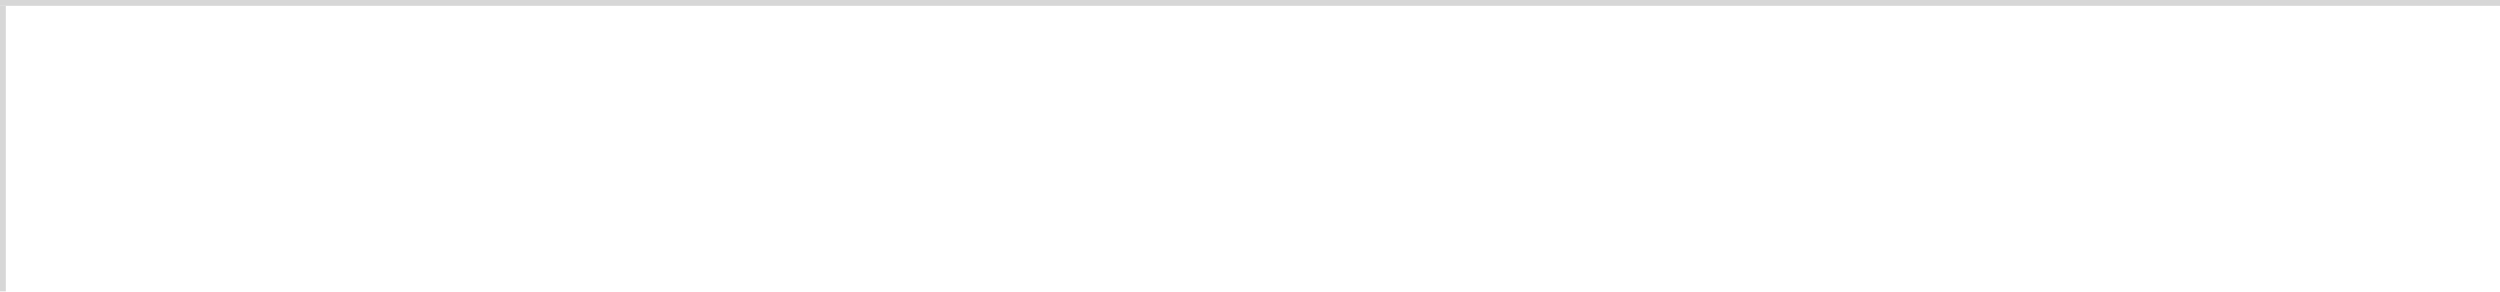
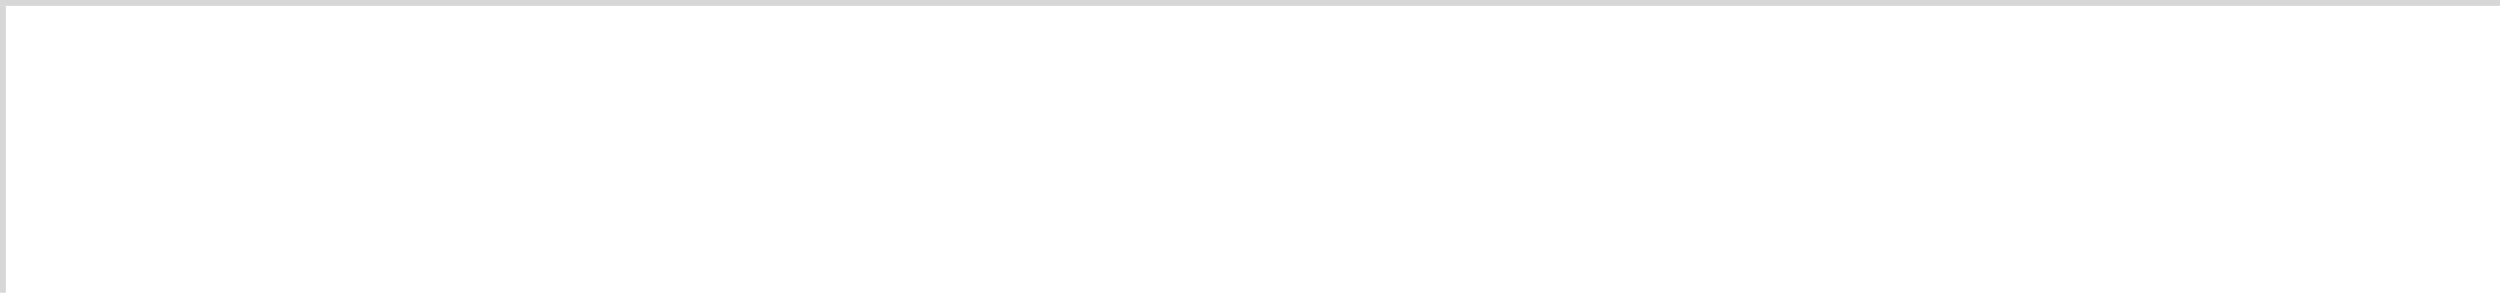
- <svg xmlns="http://www.w3.org/2000/svg" version="1.1" width="429px" height="50px" viewBox="233 704 429 50">
-   <path d="M 1 1  L 429 1  L 429 50  L 1 50  L 1 1  Z " fill-rule="nonzero" fill="rgba(255, 255, 255, 1)" stroke="none" transform="matrix(1 0 0 1 233 704 )" class="fill" />
-   <path d="M 0.5 1  L 0.5 50  " stroke-width="1" stroke-dasharray="0" stroke="rgba(215, 215, 215, 1)" fill="none" transform="matrix(1 0 0 1 233 704 )" class="stroke" />
-   <path d="M 0 0.5  L 429 0.5  " stroke-width="1" stroke-dasharray="0" stroke="rgba(215, 215, 215, 1)" fill="none" transform="matrix(1 0 0 1 233 704 )" class="stroke" />
+ <svg xmlns="http://www.w3.org/2000/svg" version="1.1" width="427px" height="50px" viewBox="235 729 427 50">
+   <path d="M 1 1  L 427 1  L 427 50  L 1 50  L 1 1  Z " fill-rule="nonzero" fill="rgba(255, 255, 255, 1)" stroke="none" transform="matrix(1 0 0 1 235 729 )" class="fill" />
+   <path d="M 0.5 1  L 0.5 50  " stroke-width="1" stroke-dasharray="0" stroke="rgba(215, 215, 215, 1)" fill="none" transform="matrix(1 0 0 1 235 729 )" class="stroke" />
+   <path d="M 0 0.5  L 427 0.5  " stroke-width="1" stroke-dasharray="0" stroke="rgba(215, 215, 215, 1)" fill="none" transform="matrix(1 0 0 1 235 729 )" class="stroke" />
</svg>
